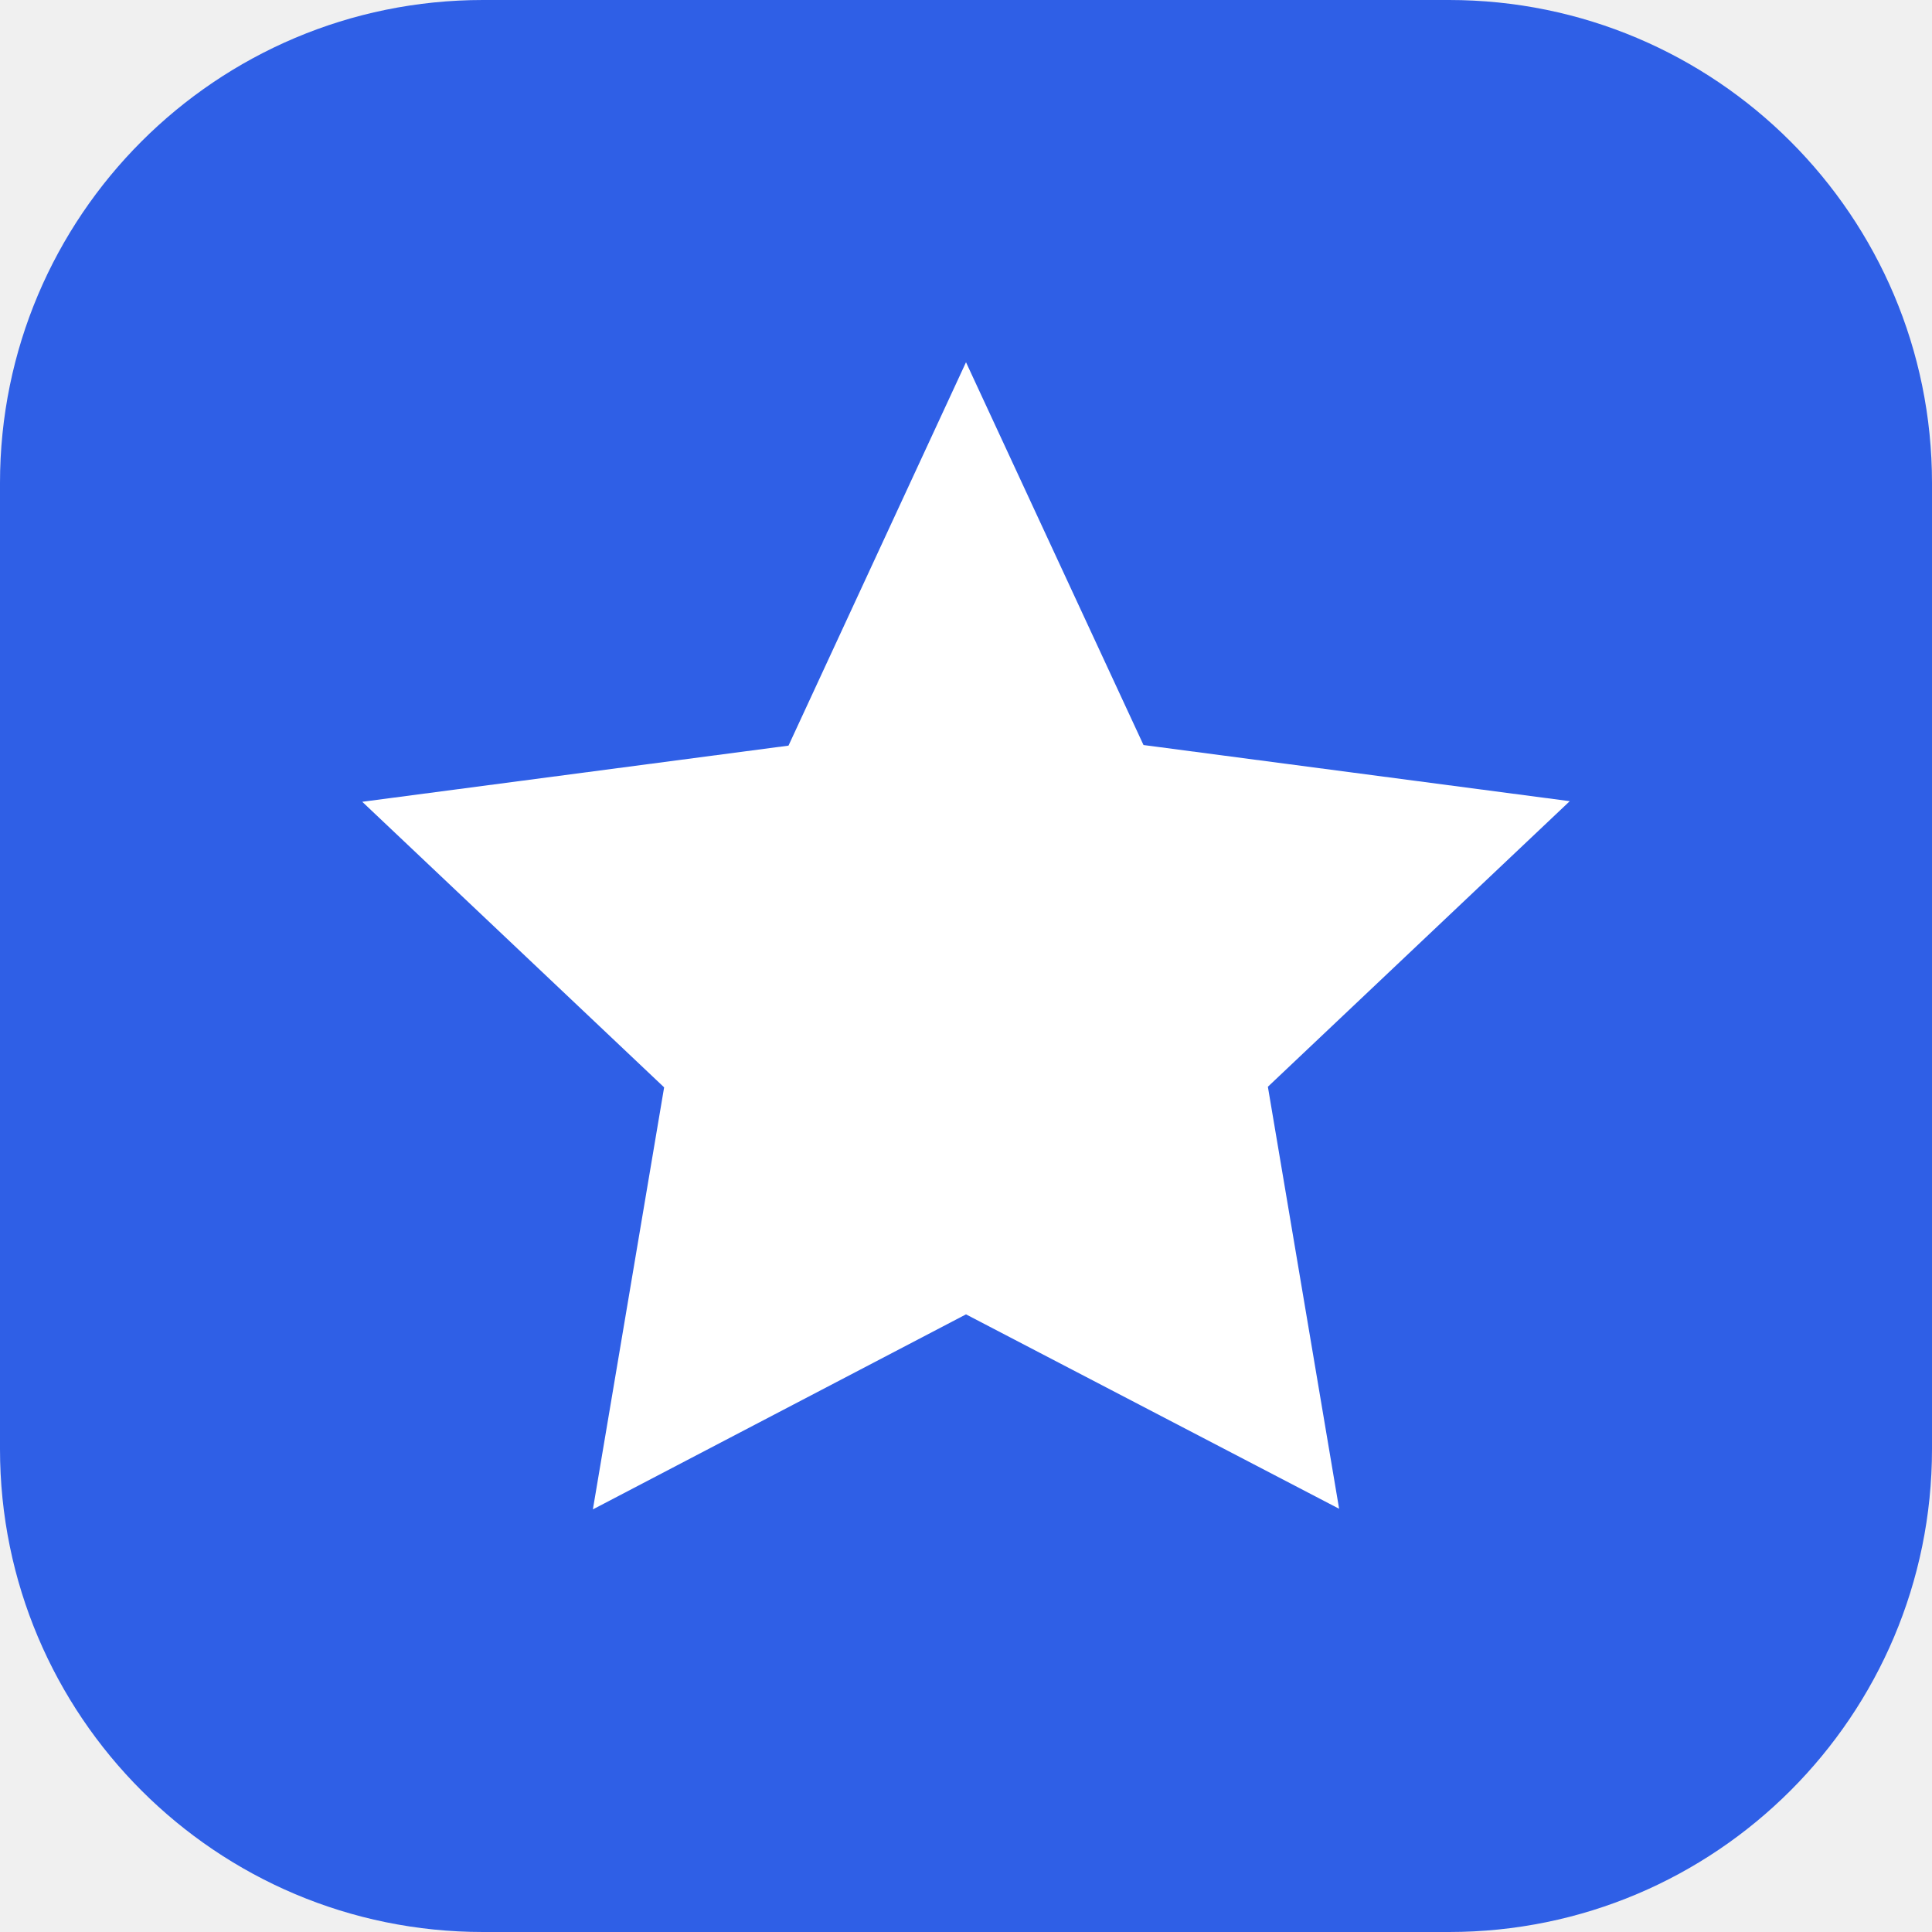
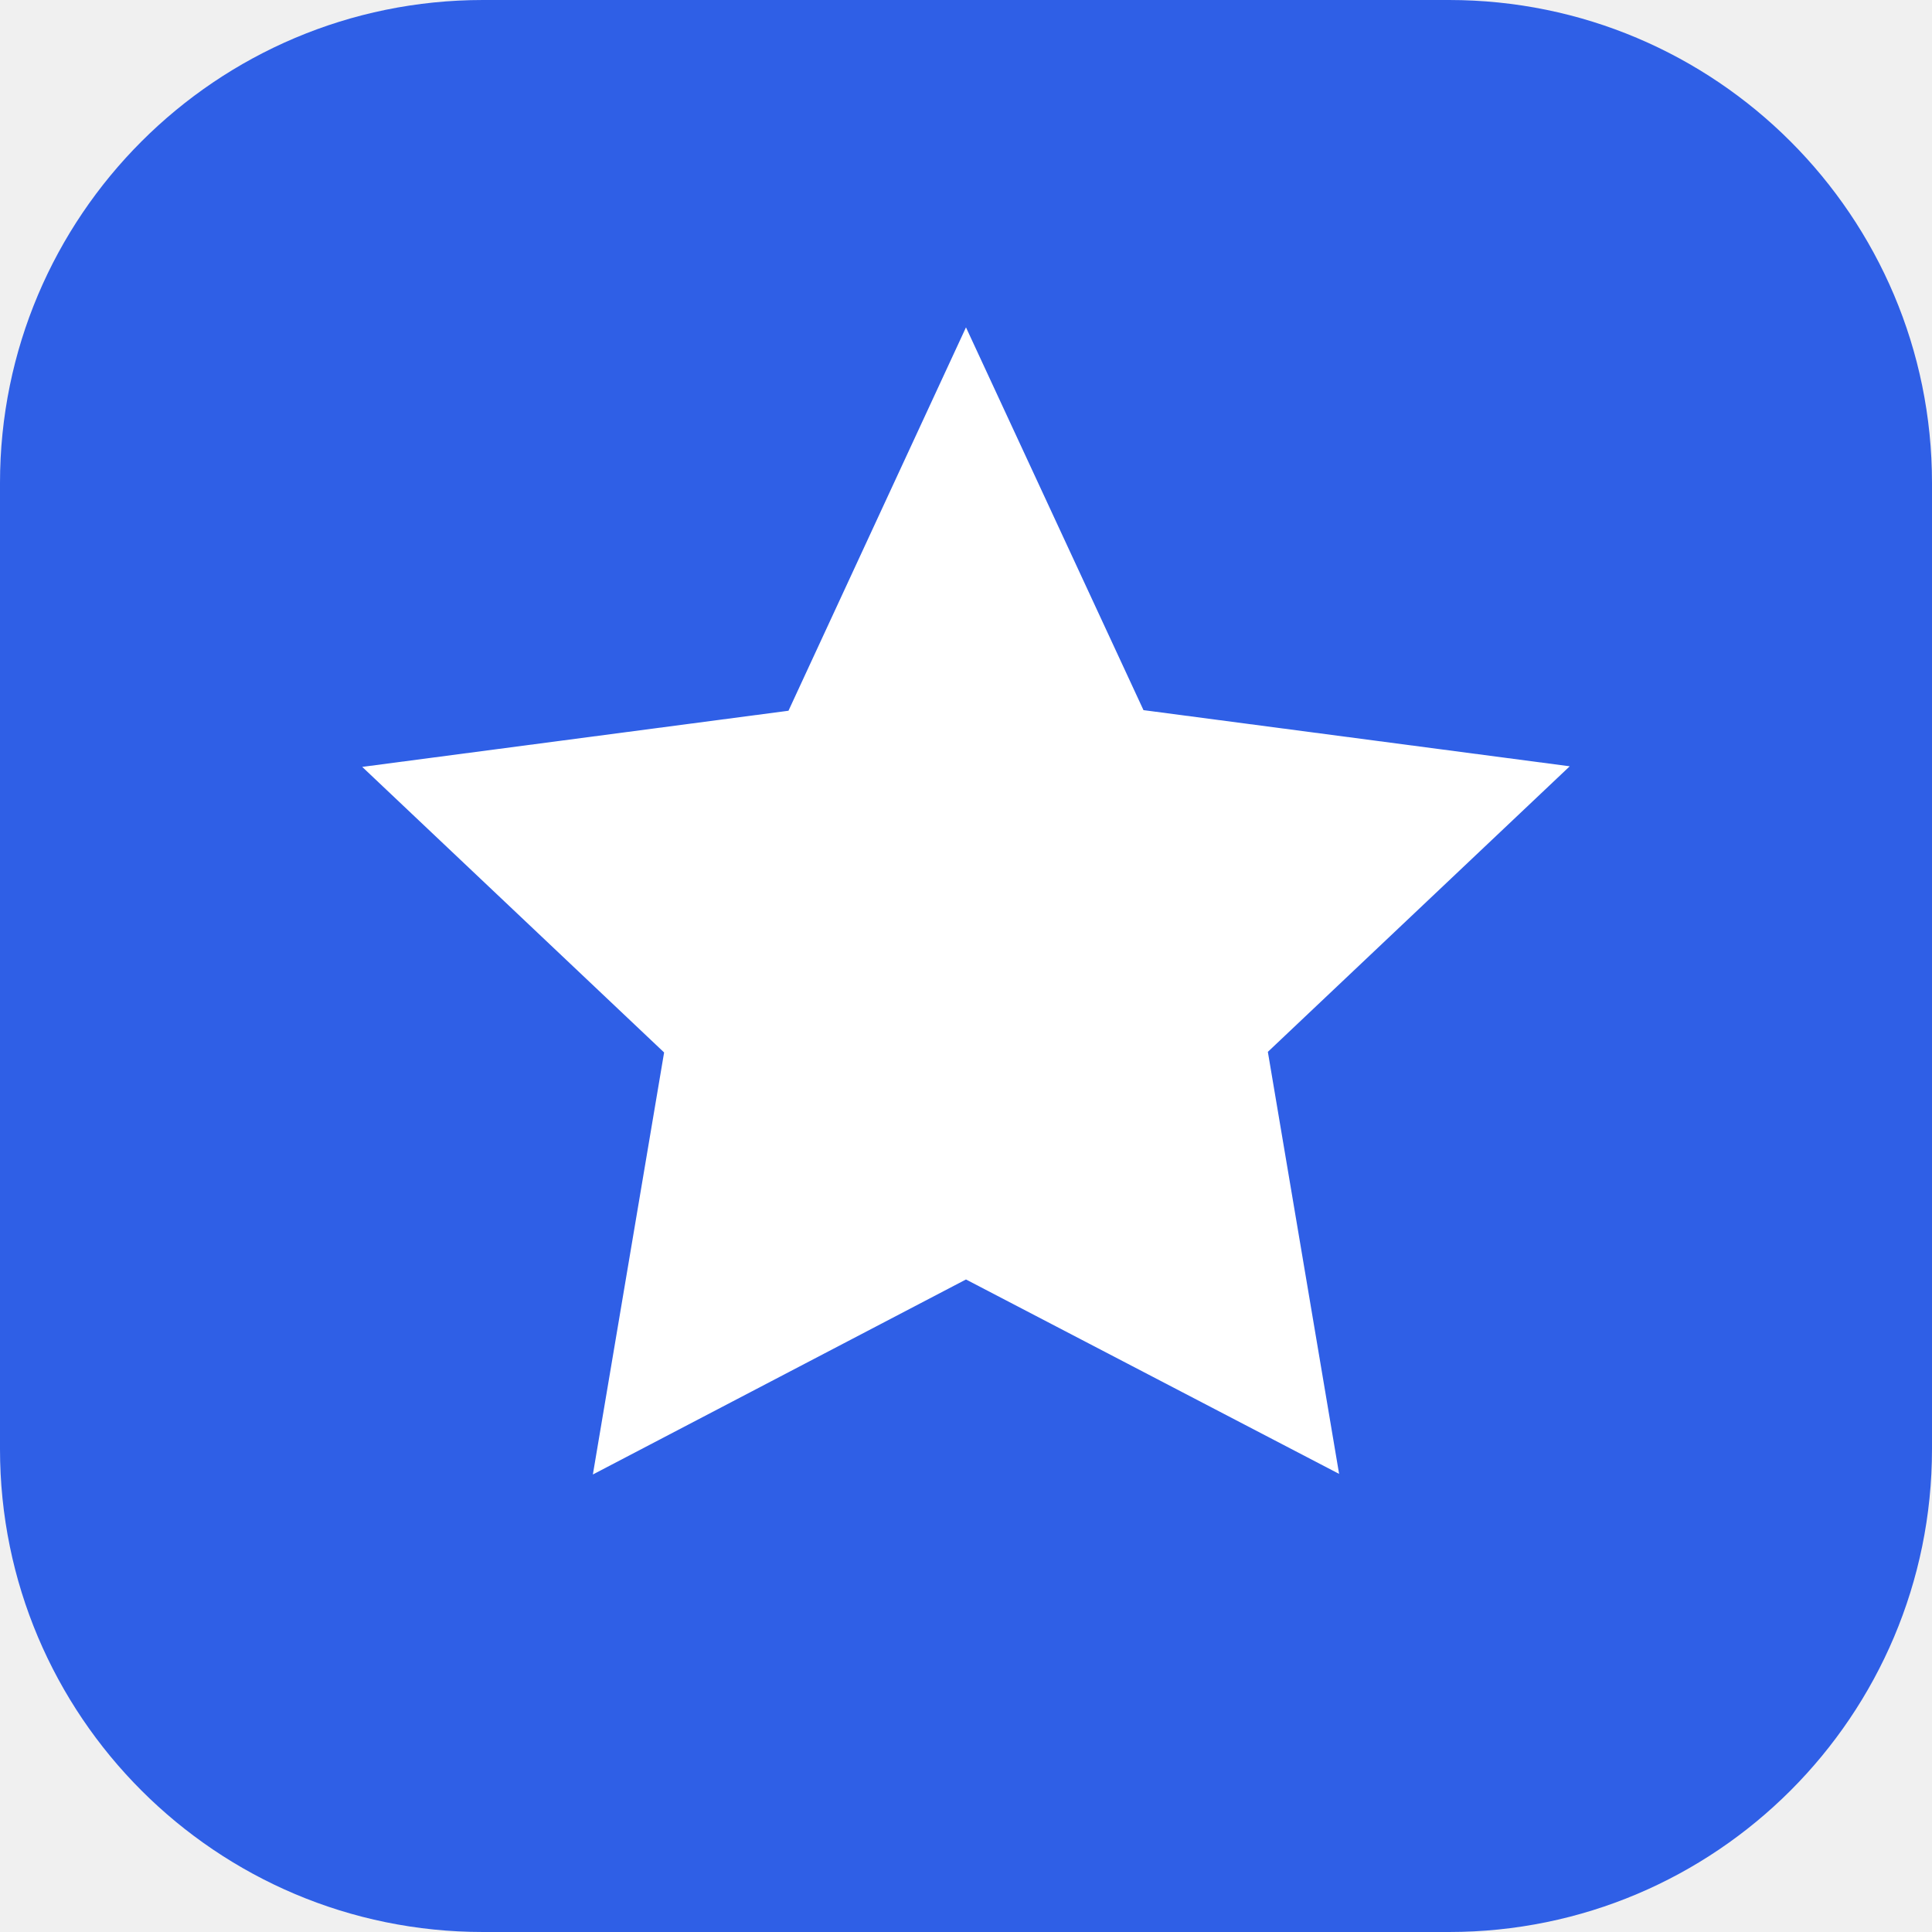
<svg xmlns="http://www.w3.org/2000/svg" width="32" height="32" viewBox="0 0 32 32">
  <rect width="32" height="32" rx="8" fill="#2f5fe6" />
-   <path fill="#ffffff" transform="translate(4 4) scale(1)" d="M12 2l2.94 6.34L22 9.27l-5 4.73 1.18 6.99L12 17.77 5.82 21l1.18-6.99-5-4.73 7.06-.93z" />
+   <path fill="#ffffff" transform="translate(16 16) translate(-12.0003 -12.5779)" d="M12 2l2.94 6.34L22 9.27l-5 4.73 1.18 6.99L12 17.77 5.82 21l1.18-6.99-5-4.73 7.06-.93z" />
</svg>
